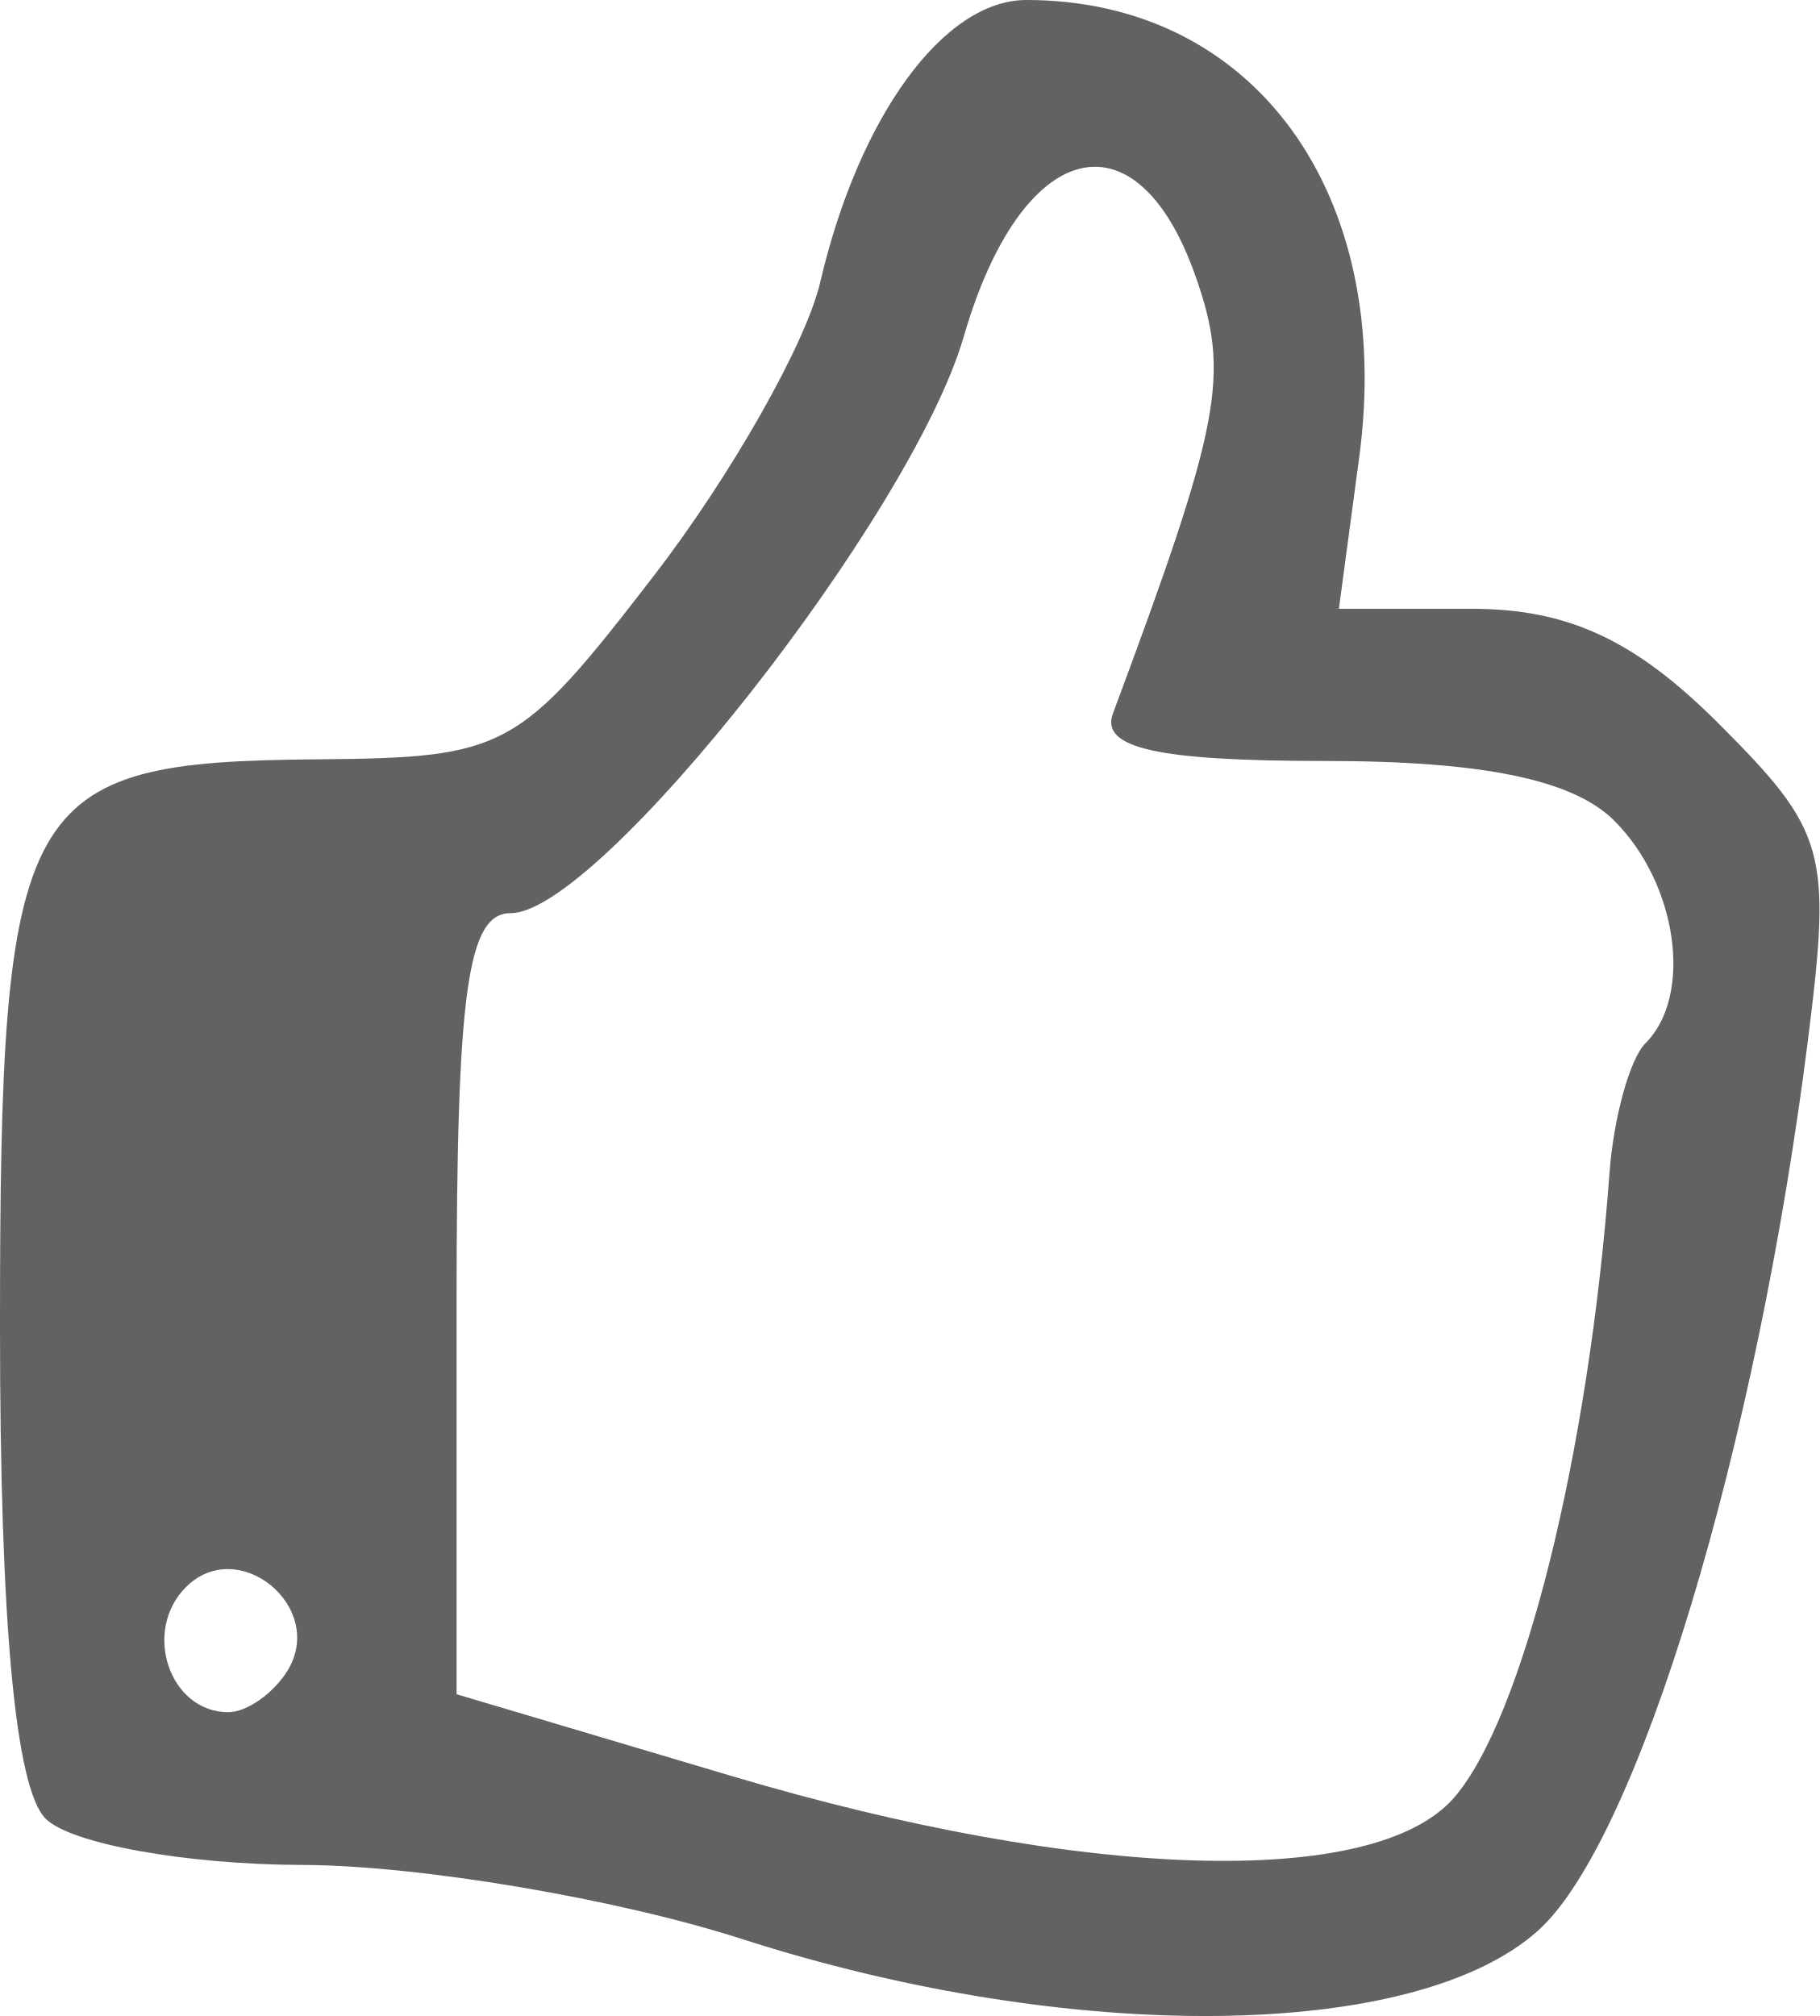
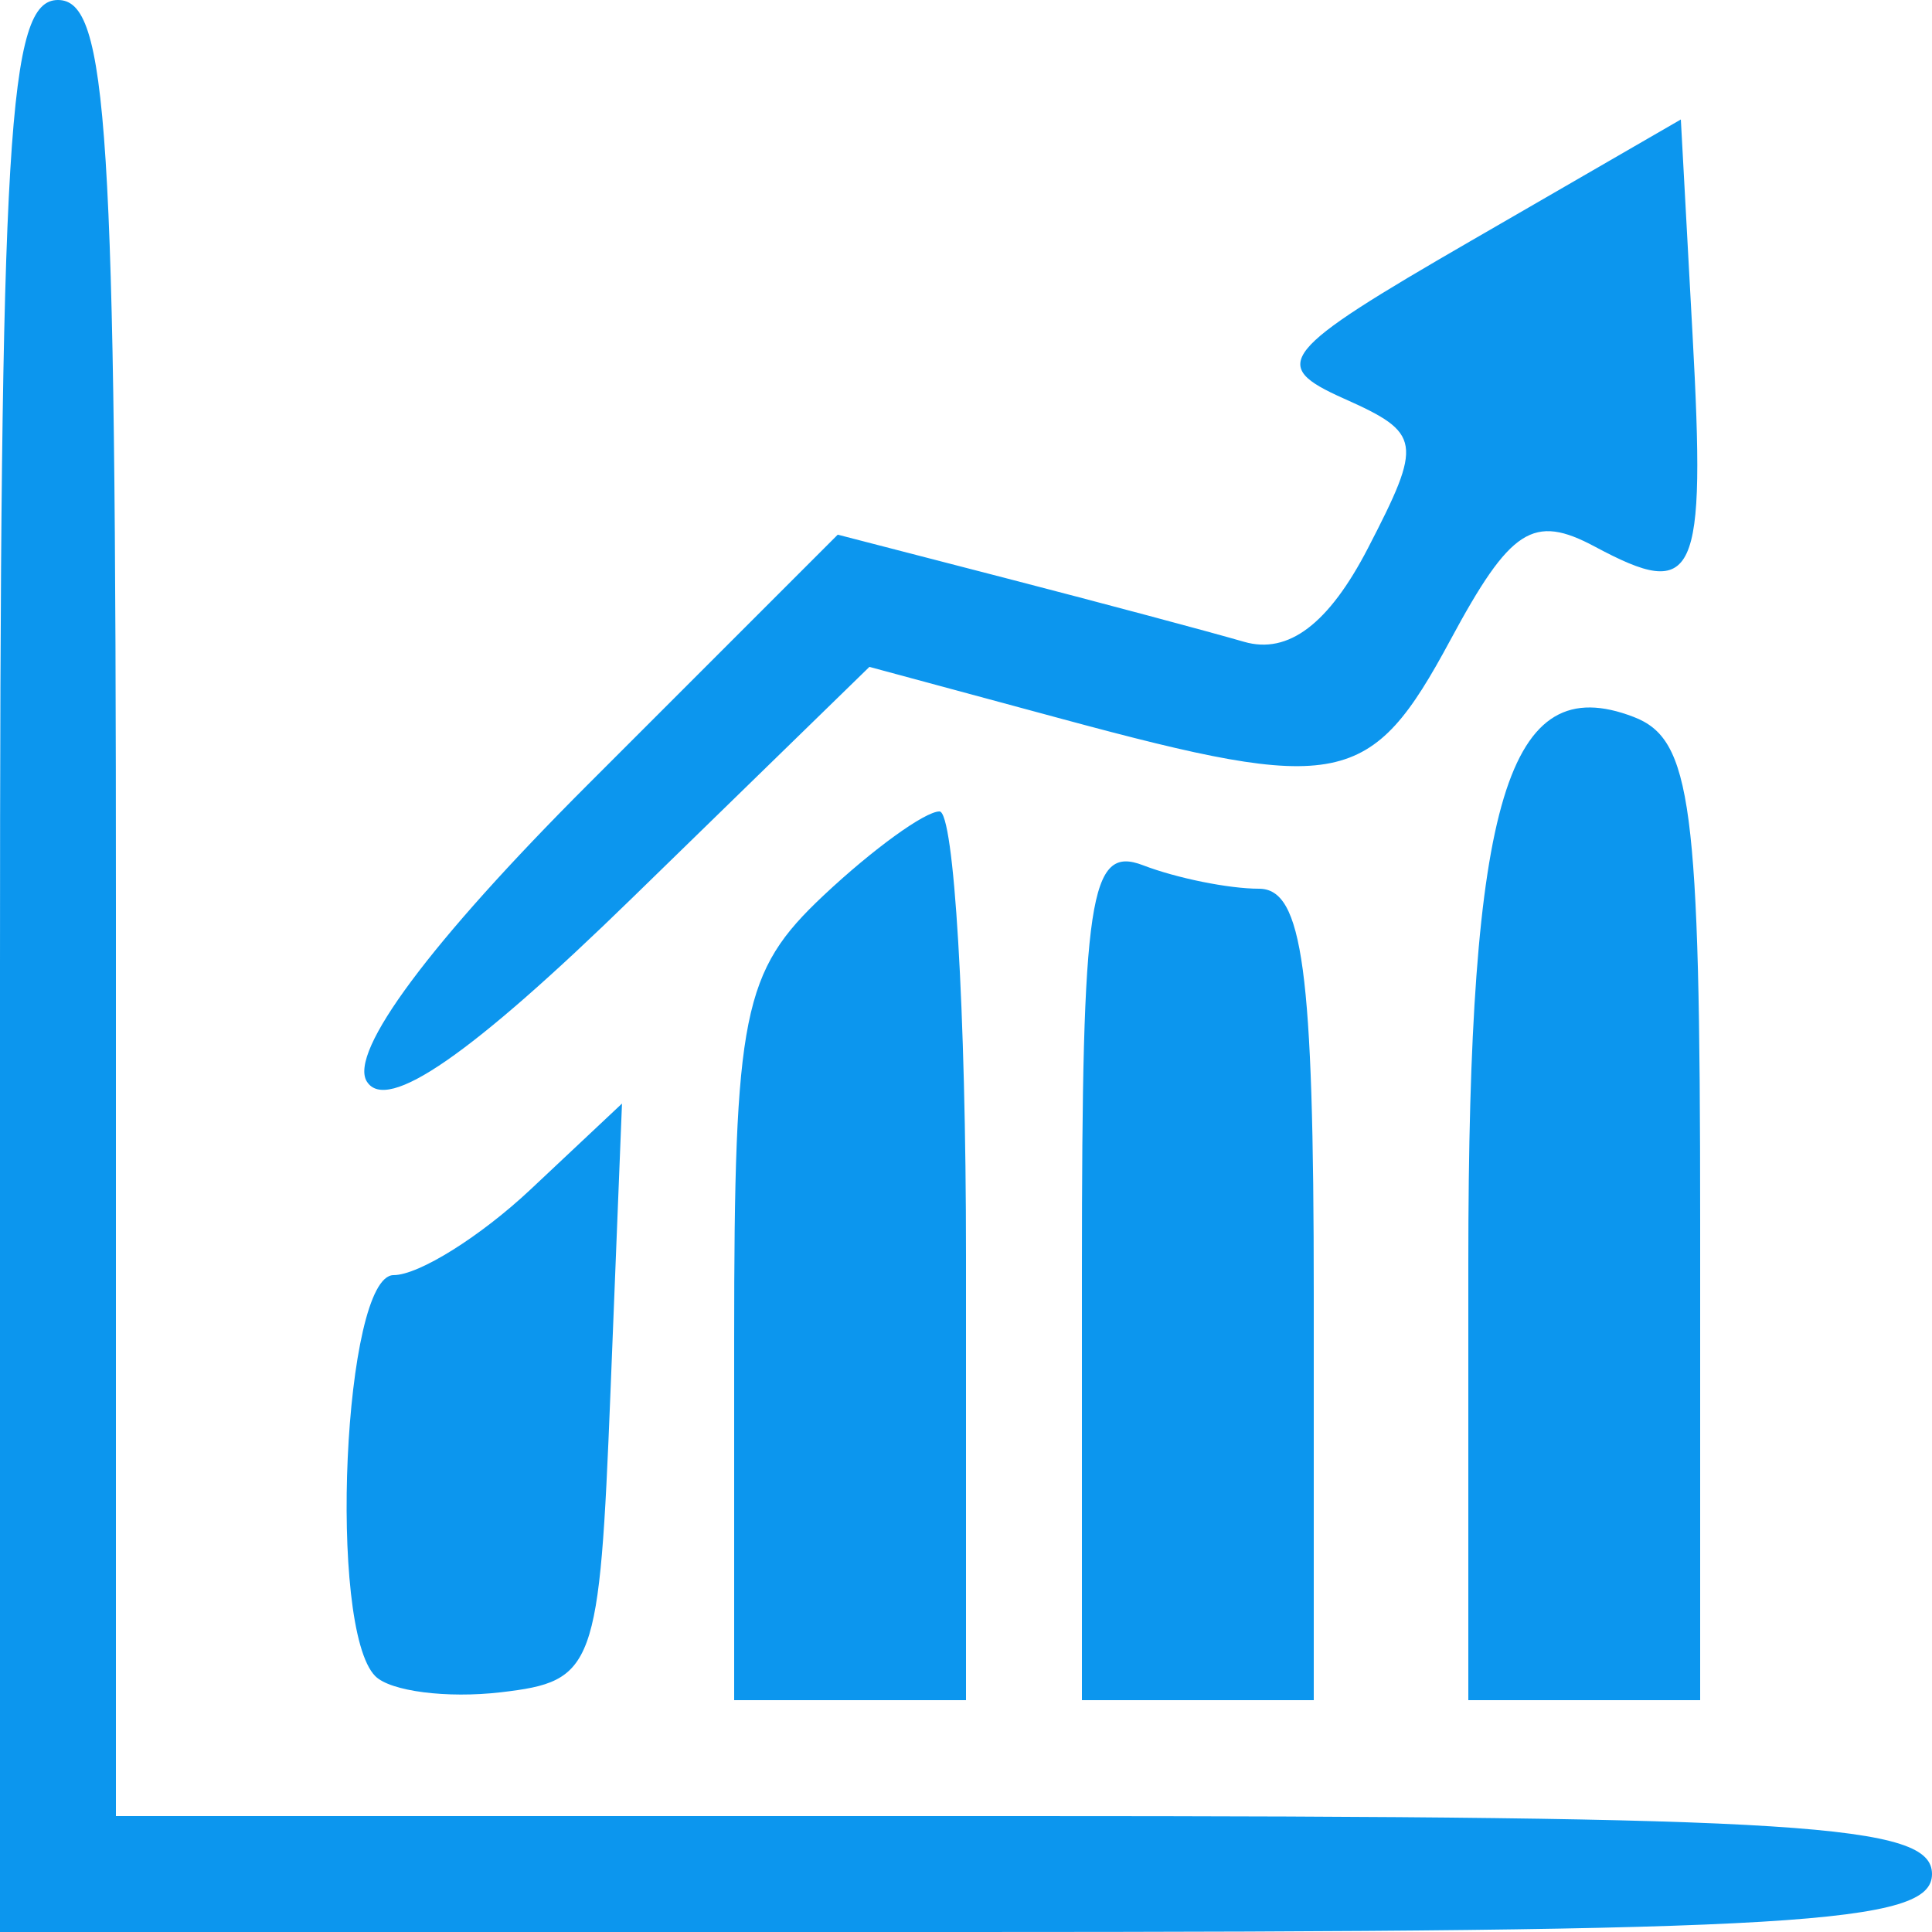
- <svg xmlns="http://www.w3.org/2000/svg" id="svg2" version="1.1" width="47.821" height="52.985" viewBox="0 0 47.821 52.985">
+ <svg xmlns="http://www.w3.org/2000/svg" id="svg2" version="1.1" width="50" height="50" viewBox="0 0 50 50">
  <defs id="defs6" />
-   <path style="fill:#626262" d="M 19.5,50.961 C 16.2,49.899 11.002,49.023 7.95,49.015 4.897,49.007 1.86,48.46 1.2,47.8 0.403,47.003 0,42.66 0,34.871 0,20.925 0.504,20.022 8.321,19.957 c 4.985,-0.041 5.316,-0.222 8.867,-4.829 C 19.216,12.496 21.182,9.028 21.557,7.421 22.575,3.056 24.806,0 26.976,0 c 5.984,0 9.679,5.077 8.748,12.019 l -0.534,3.981 3.482,0 c 2.539,0 4.298,0.816 6.497,3.015 2.819,2.819 2.972,3.354 2.358,8.25 C 46.172,38.071 43.041,48.409 40.414,50.75 37.161,53.648 28.13,53.739 19.5,50.961 Z M 38.214,47.25 c 1.812,-2.08 3.54,-9.019 4.088,-16.417 0.109,-1.467 0.535,-3.004 0.948,-3.417 1.253,-1.253 0.842,-4.182 -0.821,-5.845 -1.081,-1.081 -3.453,-1.571 -7.607,-1.571 -4.41,0 -5.91,-0.337 -5.57,-1.25 C 32.105,11.09 32.337,9.861 31.423,7.261 29.867,2.837 26.841,3.627 25.328,8.853 23.969,13.545 15.752,24 13.423,24 12.285,24 12,26.055 12,34.264 l 0,10.264 7.25,2.156 C 28.469,49.426 36.12,49.654 38.214,47.25 Z M 7.554,43.913 c 1.031,-1.667 -1.287,-3.58 -2.667,-2.2 C 3.733,42.867 4.455,45 6,45 6.485,45 7.184,44.511 7.554,43.913 Z" id="path3338" />
+   <path style="fill:#0c96ee;fill-opacity:1;" d="M 0,25 C 0,3.444 0.207,0 1.5,0 2.791,0 3,3.278 3,23.5 L 3,47 26.5,47 C 46.722,47 50,47.209 50,48.5 50,49.793 46.556,50 25,50 L 0,50 0,25 Z M 9.713,43.379 C 8.474,42.141 8.891,33 10.186,33 c 0.652,0 2.249,-0.999 3.548,-2.22 l 2.363,-2.22 -0.298,7.47 c -0.286,7.161 -0.403,7.482 -2.836,7.766 -1.396,0.163 -2.858,-0.025 -3.25,-0.417 z M 19,34.674 c 0,-8.455 0.216,-9.529 2.314,-11.5 C 22.587,21.978 23.937,21 24.314,21 24.692,21 25,26.175 25,32.5 l 0,11.5 -3,0 -3,0 0,-9.326 z m 9,-1.781 c 0,-9.717 0.198,-11.031 1.582,-10.5 C 30.452,22.727 31.802,23 32.582,23 33.716,23 34,25.102 34,33.5 l 0,10.5 -3,0 -3,0 0,-11.107 z M 38,32.691 C 38,20.682 39.022,17.304 42.276,18.553 43.78,19.129 44,20.799 44,31.607 L 44,44 41,44 38,44 38,32.691 Z M 9.493,27.989 C 9.021,27.225 11.138,24.38 15.212,20.306 l 6.469,-6.469 4.409,1.141 c 2.425,0.628 5.173,1.362 6.107,1.632 1.144,0.331 2.19,-0.46 3.207,-2.426 1.421,-2.748 1.385,-2.973 -0.622,-3.868 -1.955,-0.872 -1.684,-1.209 3.293,-4.087 L 43.5,3.092 43.803,8.659 c 0.346,6.351 0.097,6.893 -2.526,5.489 -1.597,-0.855 -2.185,-0.475 -3.743,2.419 -2.057,3.819 -2.858,3.982 -10.034,2.043 l -5,-1.351 -6.129,5.971 c -4.18,4.073 -6.367,5.586 -6.878,4.758 z" id="path4138" />
</svg>
